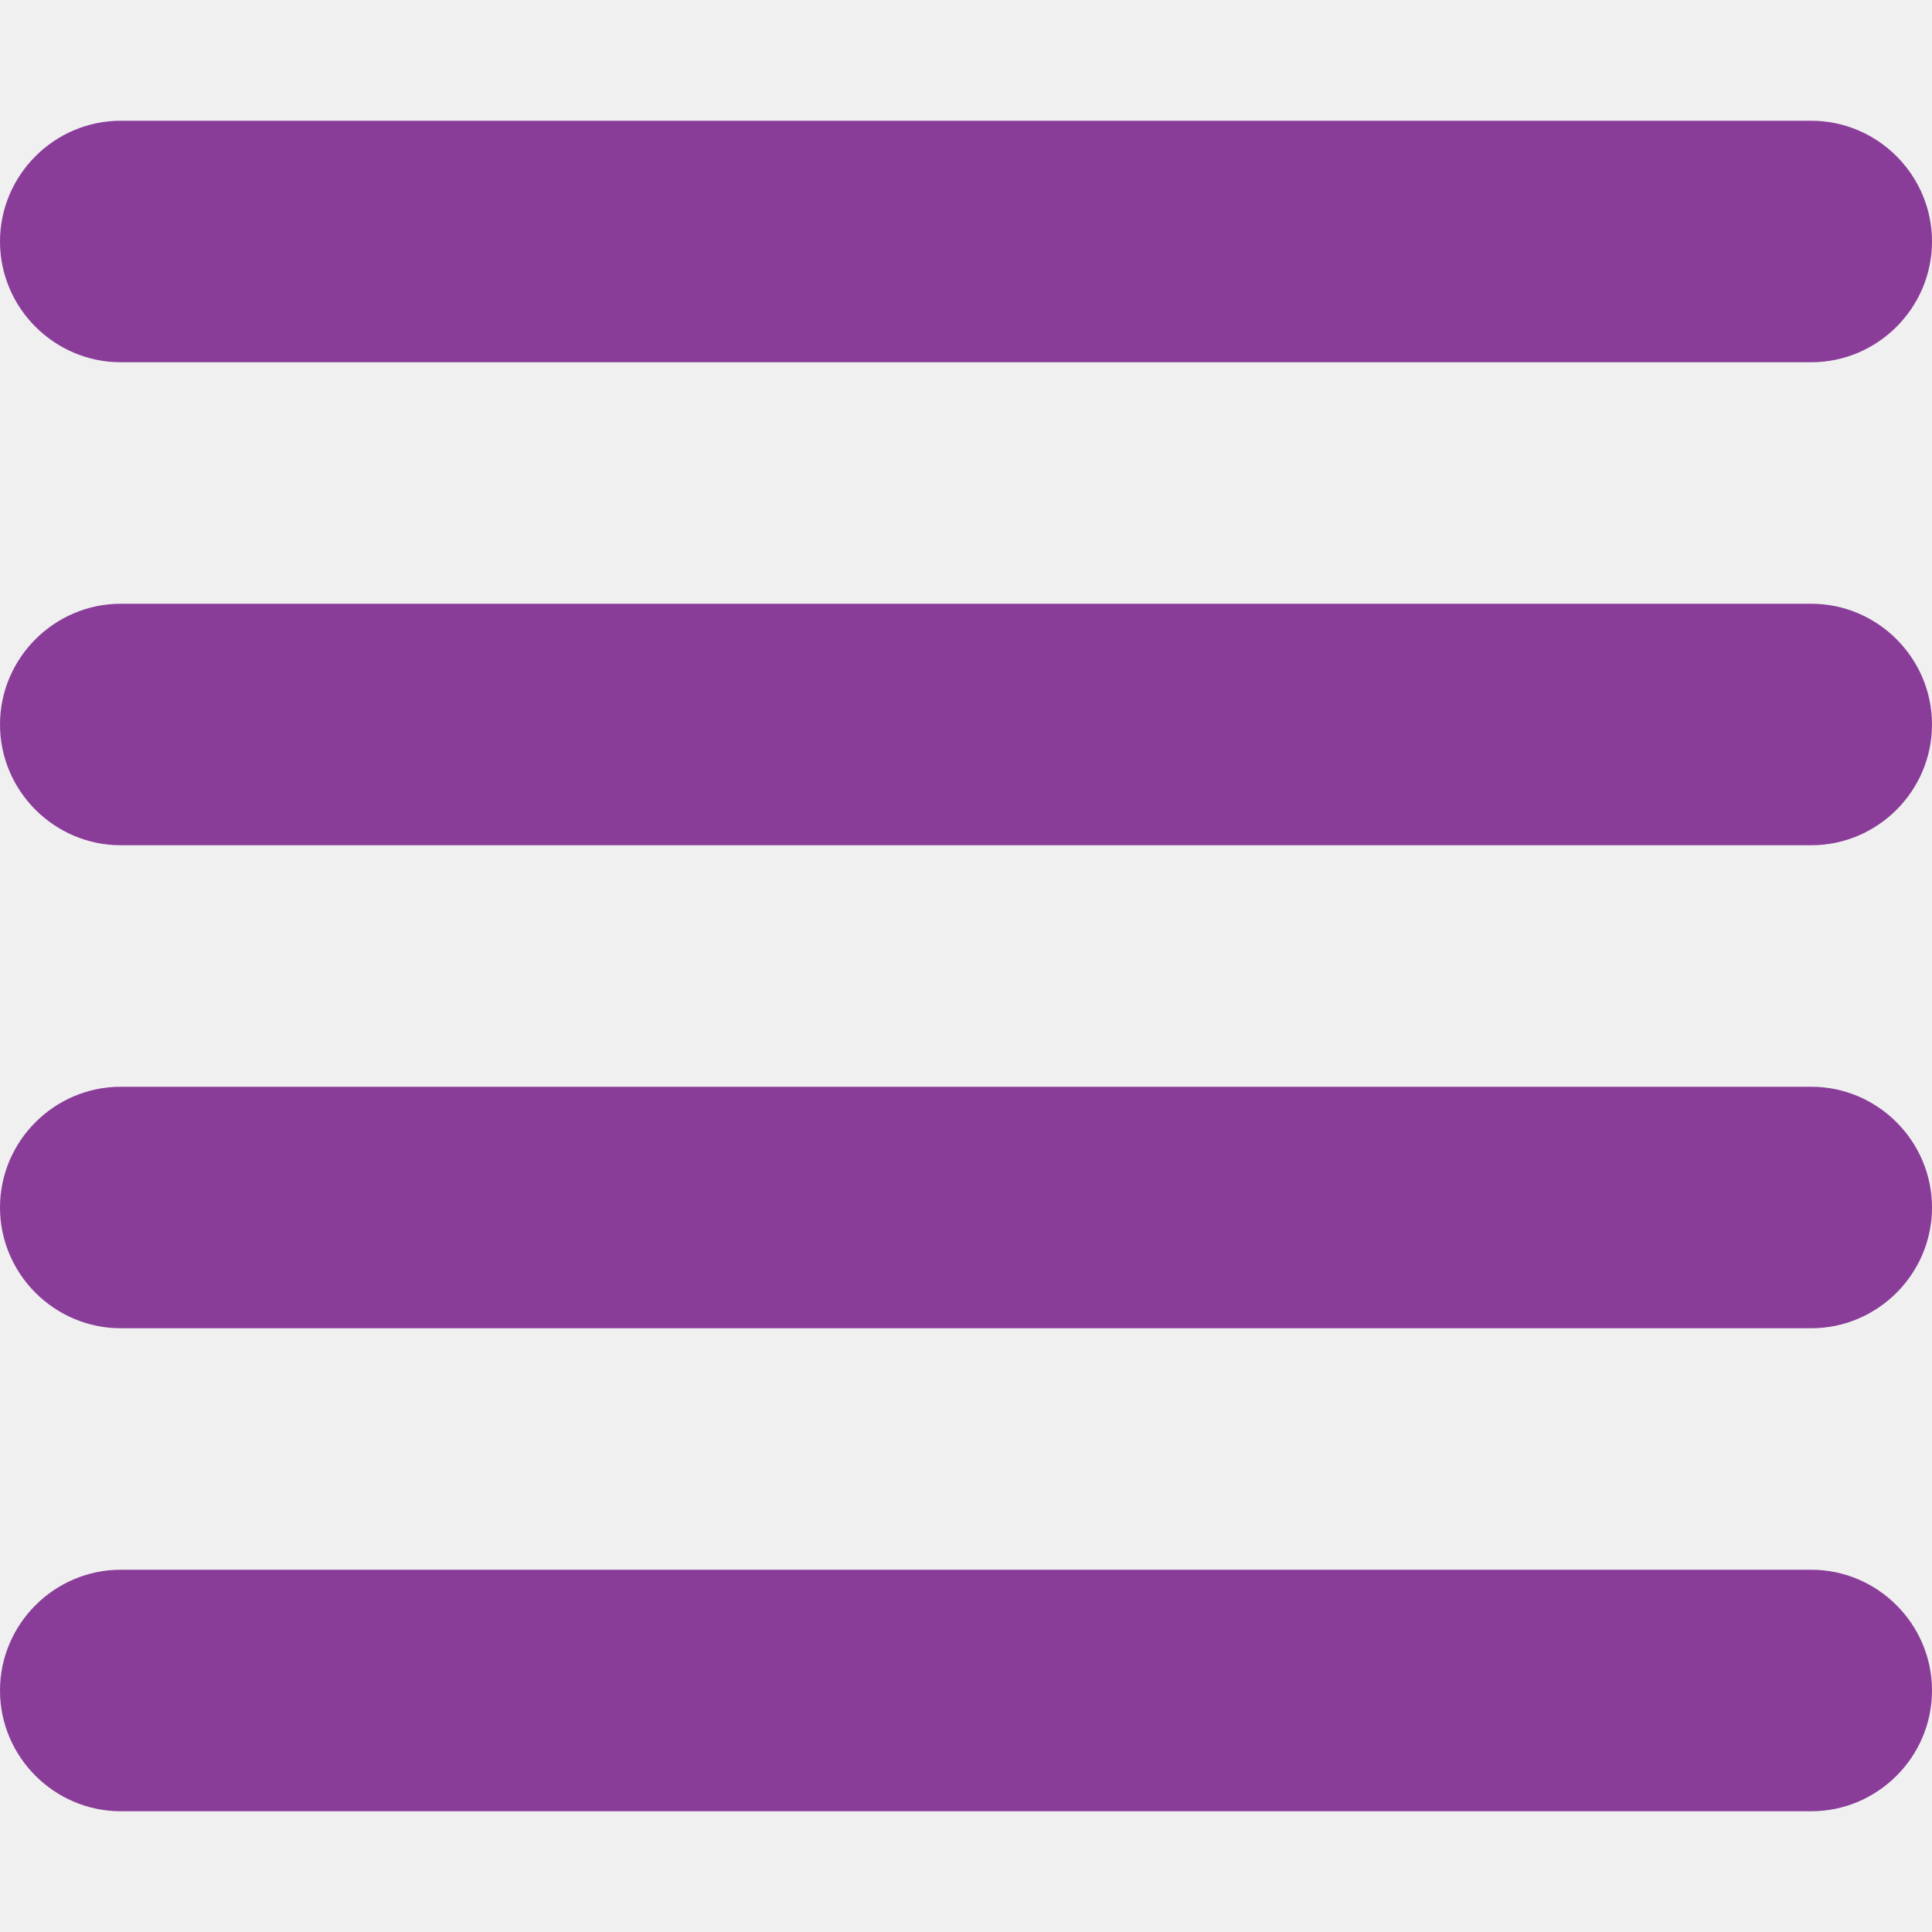
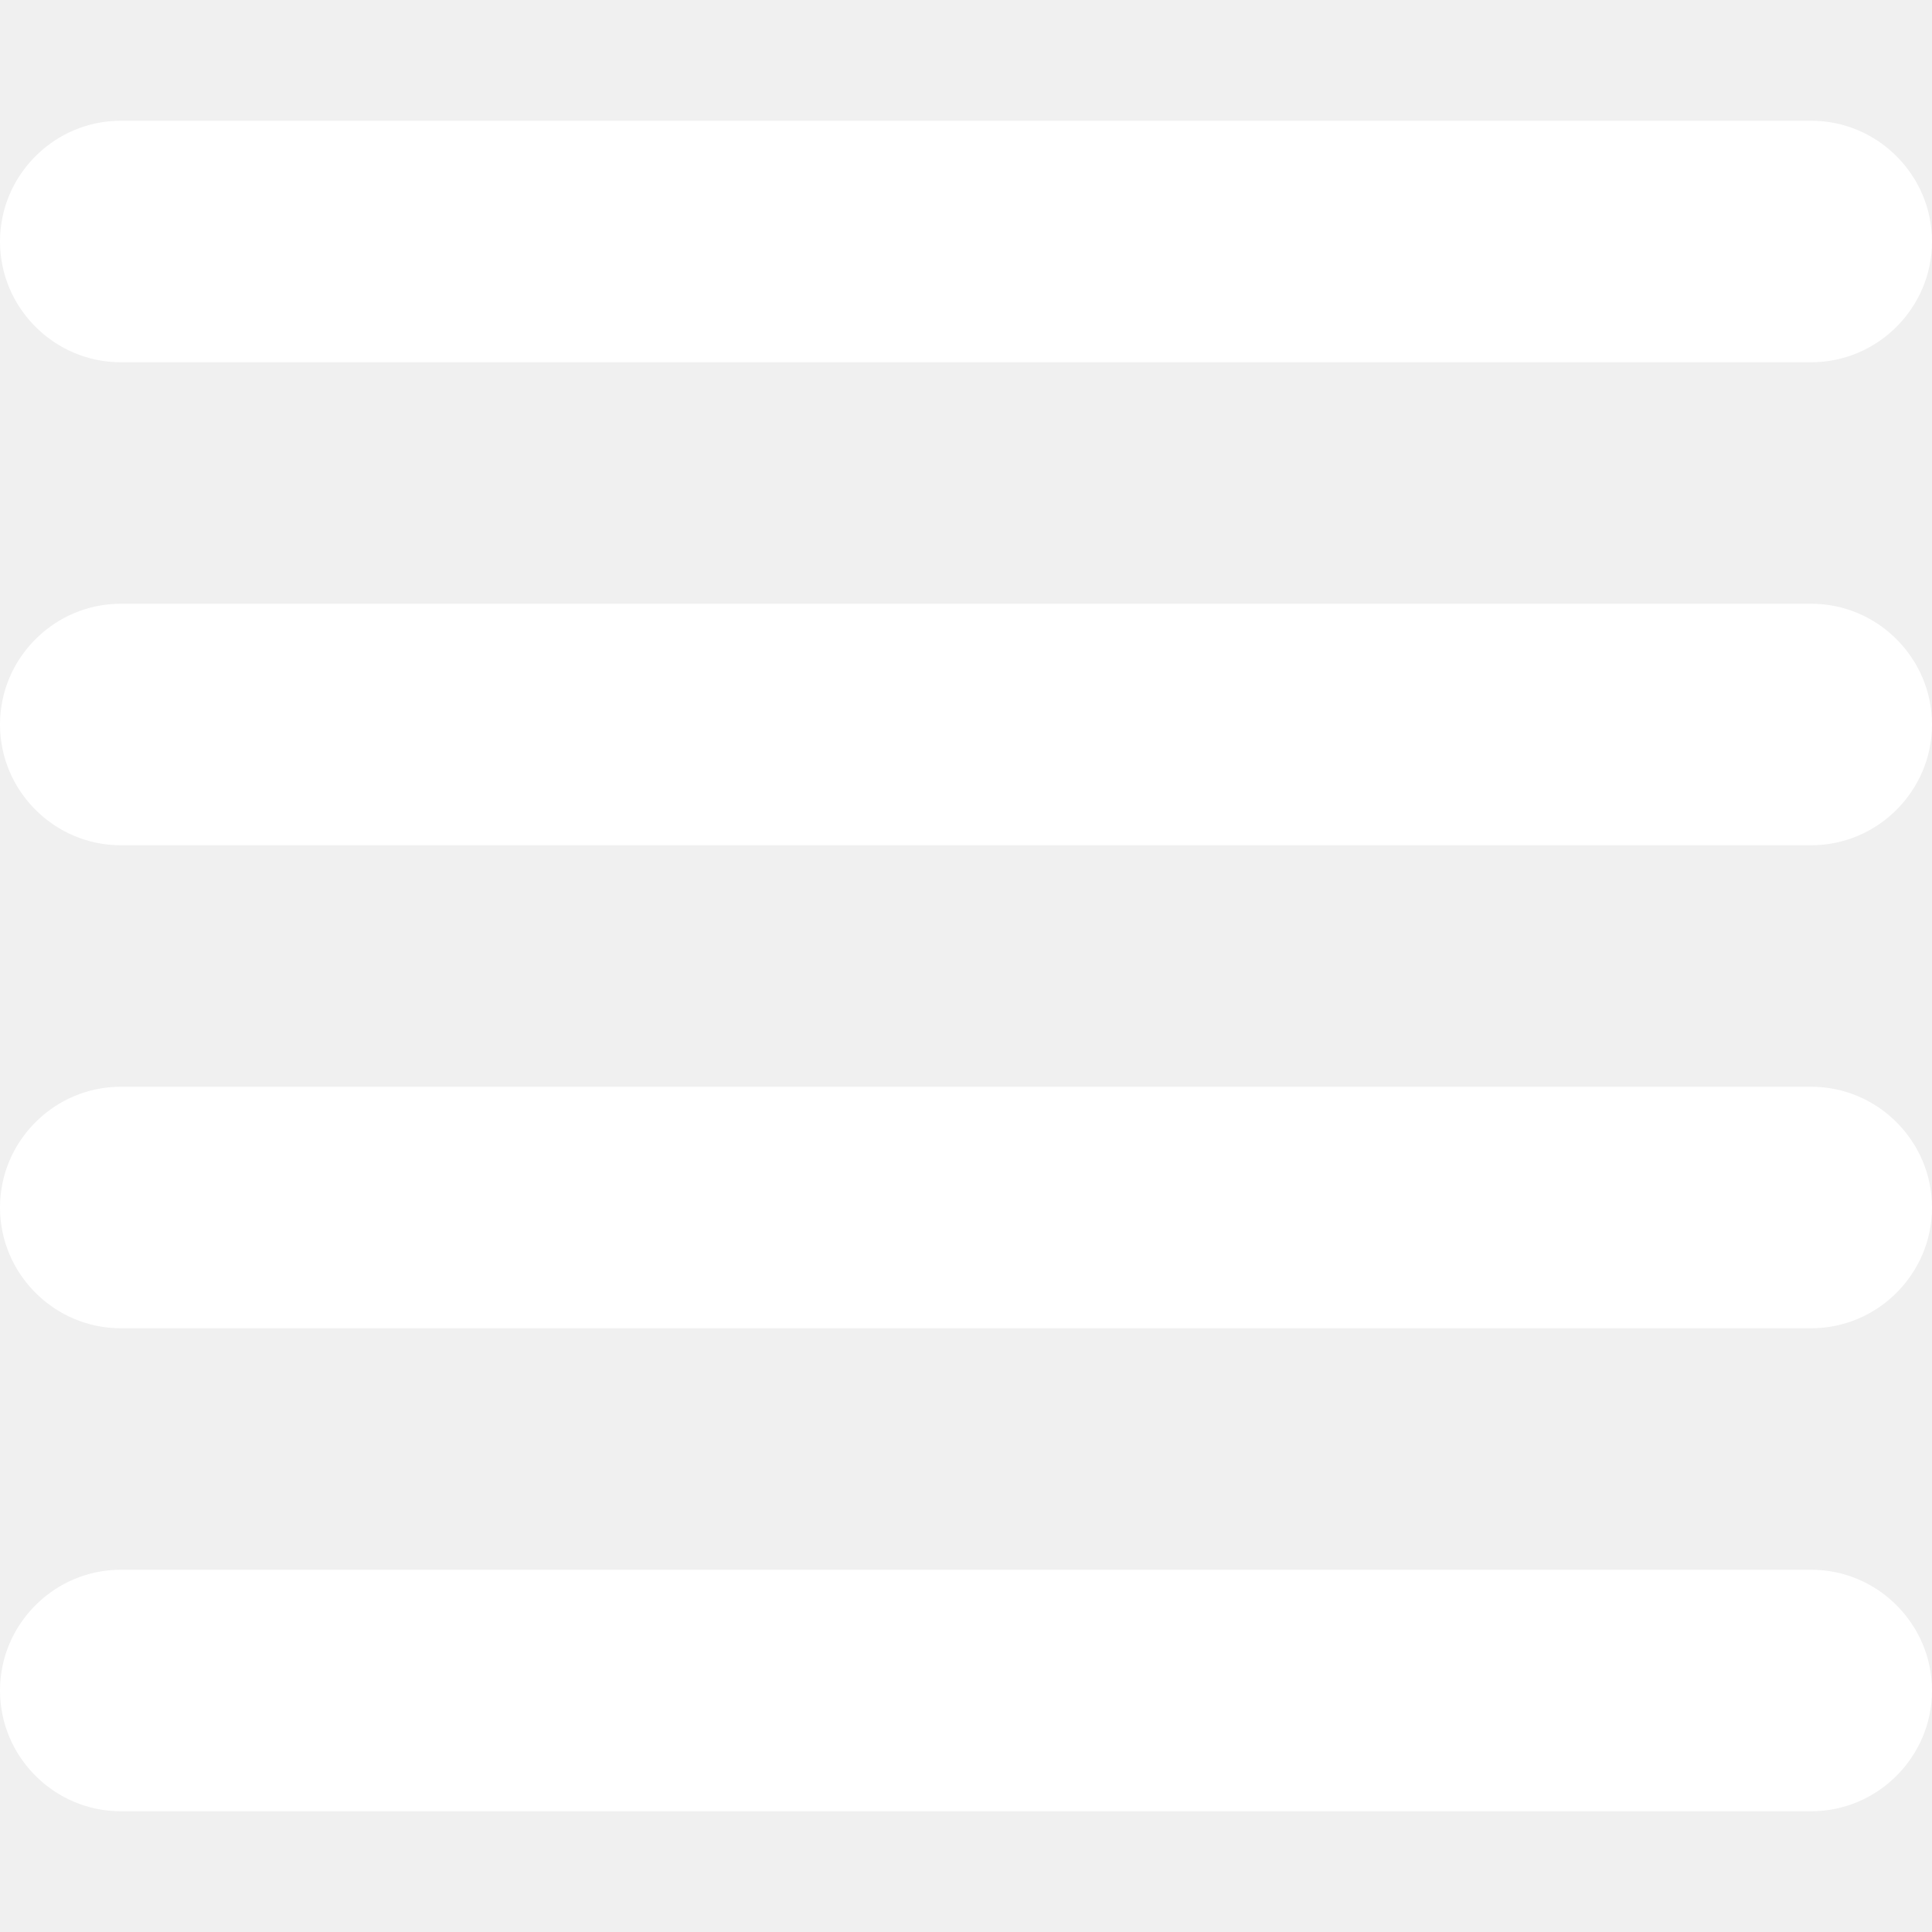
<svg xmlns="http://www.w3.org/2000/svg" version="1.1" id="Rounded_Rectangle_1_copy_3_1_" x="0px" y="0px" viewBox="0 0 16 16" enable-background="new 0 0 16 16" xml:space="preserve">
  <g id="Rounded_Rectangle_1_copy_3">
    <g>
-       <path fill-rule="evenodd" fill="#893d99" clip-rule="evenodd" d="M1,3h14c0.55,0,1-0.45,1-1s-0.45-1-1-1H1C0.45,1,0,1.45,0,2S0.45,3,1,3z M15,13    H1c-0.55,0-1,0.45-1,1s0.45,1,1,1h14c0.55,0,1-0.45,1-1S15.55,13,15,13z M15,9H1c-0.55,0-1,0.45-1,1s0.45,1,1,1h14    c0.55,0,1-0.45,1-1S15.55,9,15,9z M15,5H1C0.45,5,0,5.45,0,6s0.45,1,1,1h14c0.55,0,1-0.45,1-1S15.55,5,15,5z" />
+       <path fill-rule="evenodd" fill="#ffffff" clip-rule="evenodd" d="M1,3h14c0.55,0,1-0.45,1-1s-0.45-1-1-1H1C0.45,1,0,1.45,0,2S0.45,3,1,3z M15,13    H1c-0.55,0-1,0.45-1,1s0.45,1,1,1h14c0.55,0,1-0.45,1-1S15.55,13,15,13z M15,9H1c-0.55,0-1,0.45-1,1s0.45,1,1,1h14    c0.55,0,1-0.45,1-1S15.55,9,15,9z M15,5H1C0.45,5,0,5.45,0,6s0.45,1,1,1h14c0.55,0,1-0.45,1-1S15.55,5,15,5z" />
    </g>
  </g>
</svg>
